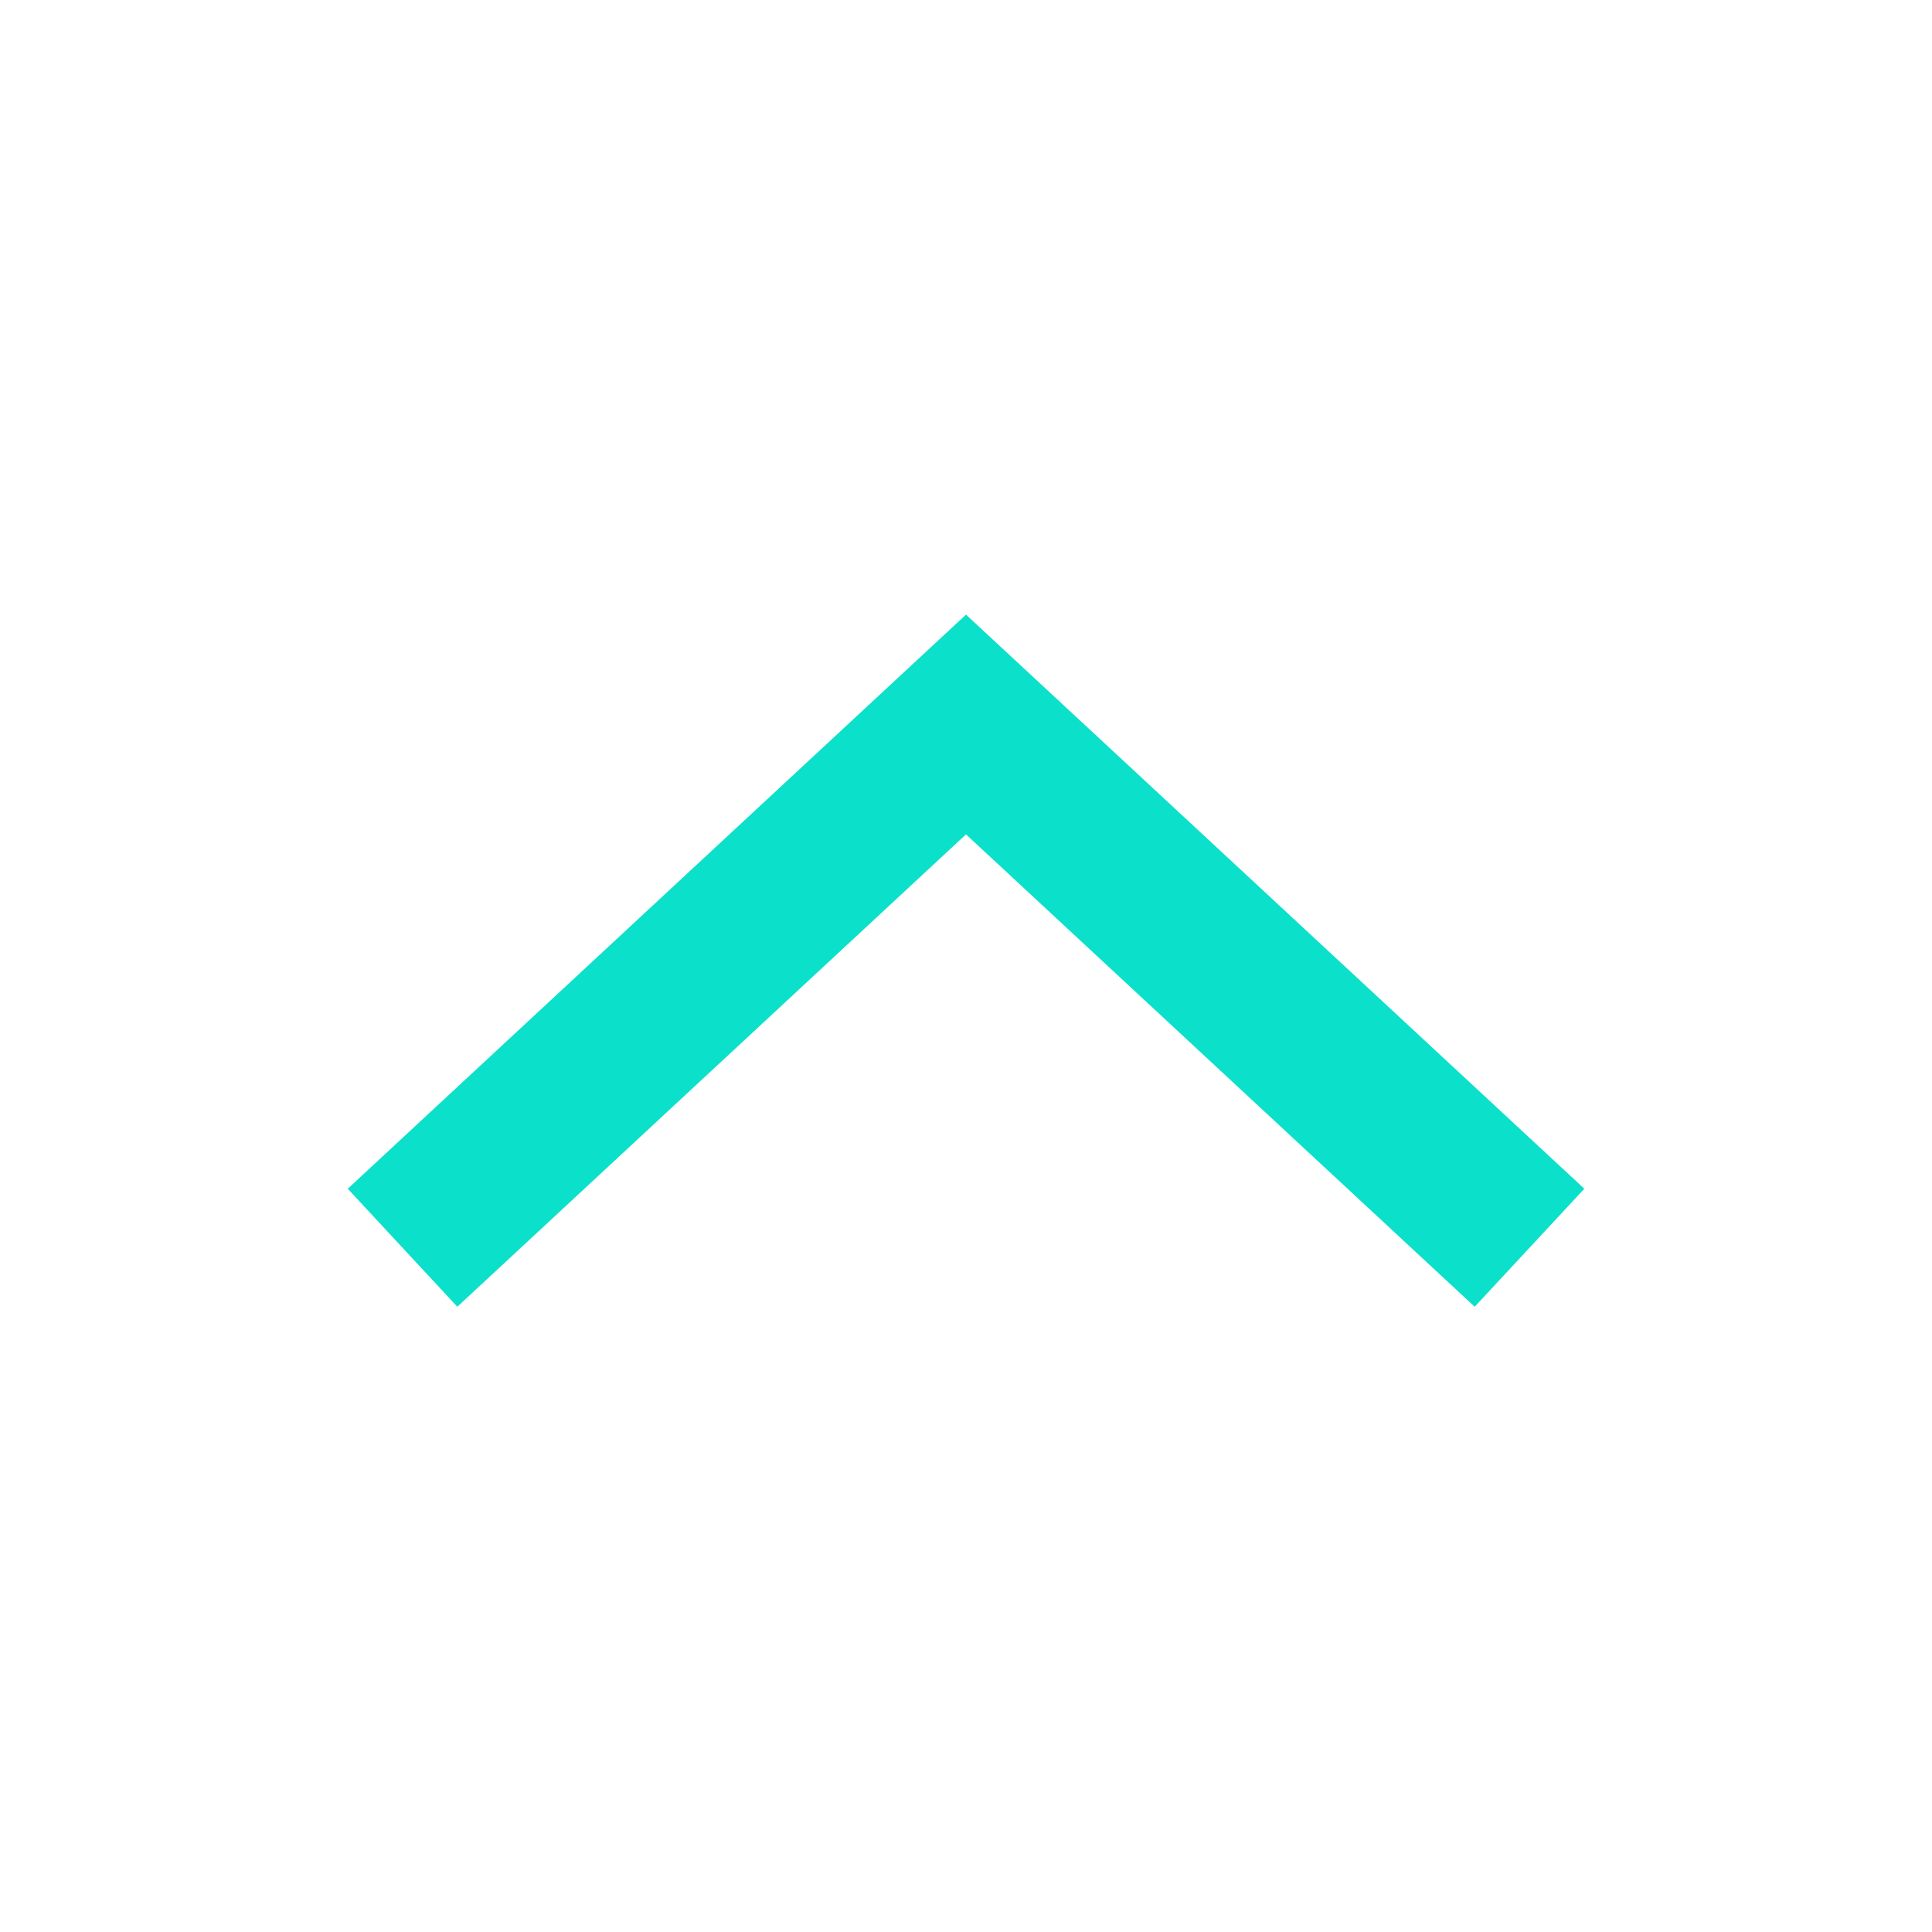
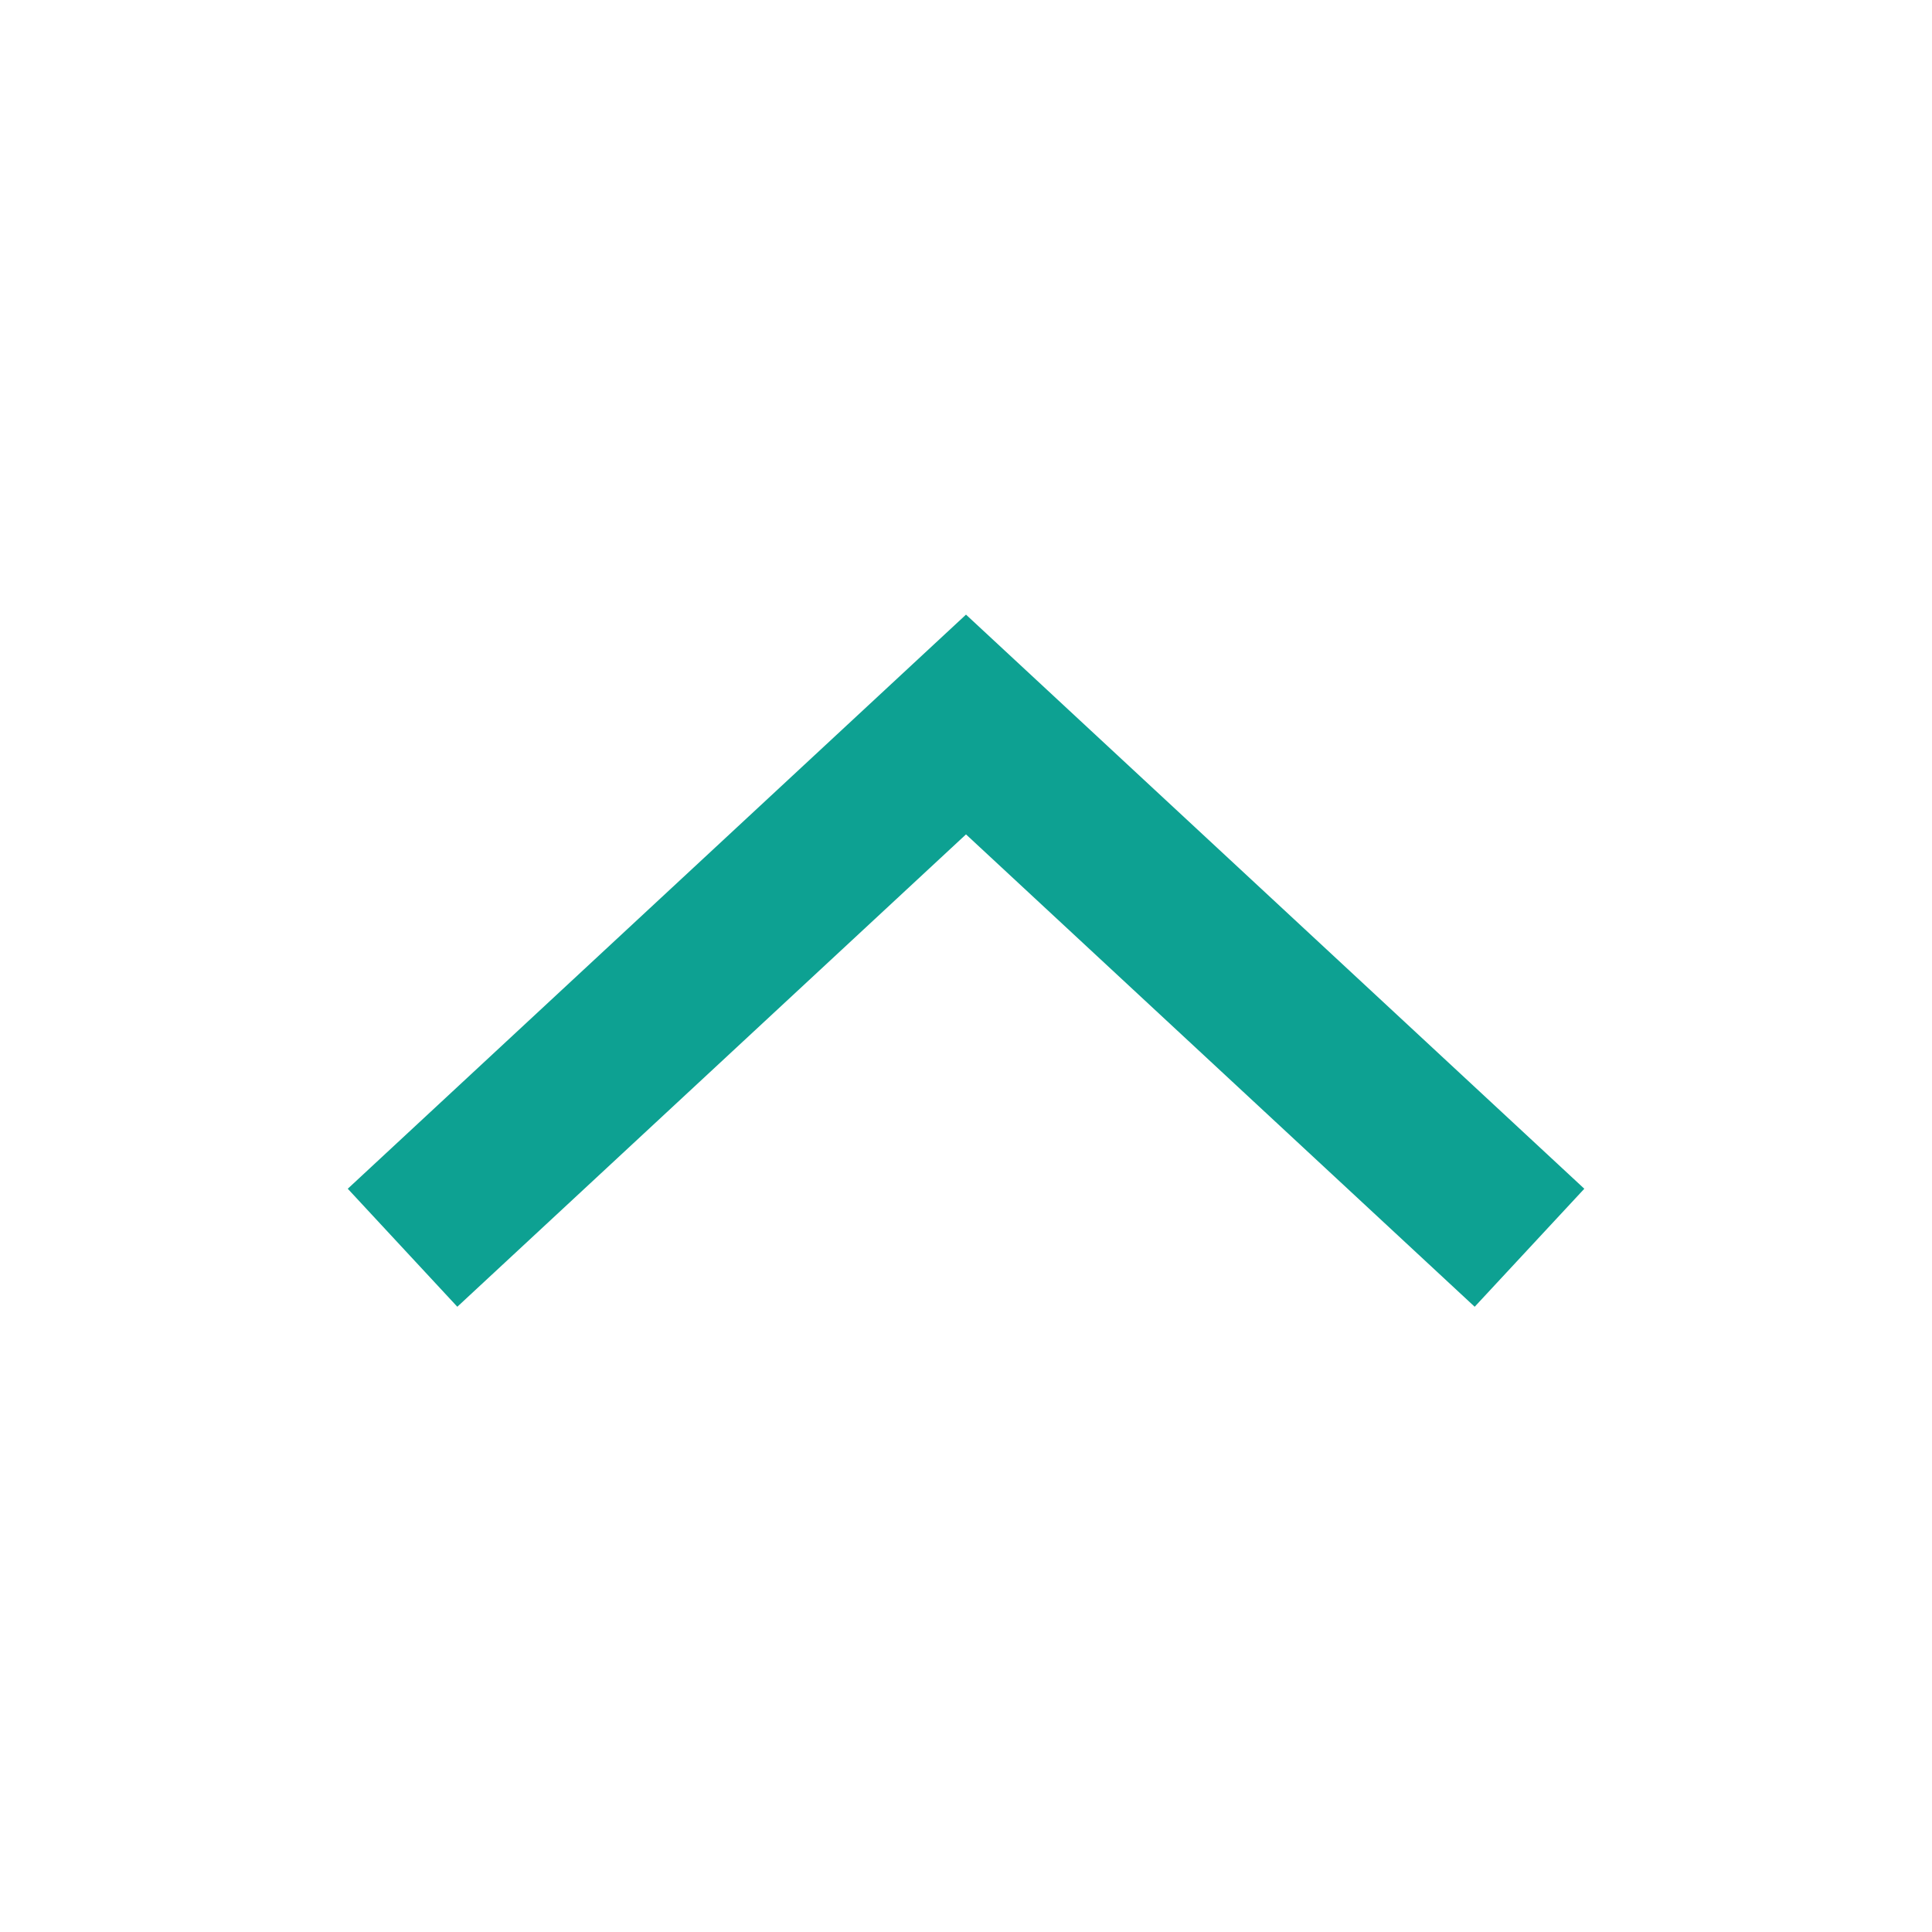
<svg xmlns="http://www.w3.org/2000/svg" width="24" height="24" viewBox="0 0 24 24">
  <defs>
    <style type="text/css">
-             .cls-1{fill:#0be0cb}.cls-2{fill:none}
+             .cls-1{fill:#0da192}.cls-2{fill:none}
        </style>
  </defs>
  <g id="ic_arrow_drop_up" transform="rotate(180 12 12)">
    <g id="Group_8822" data-name="Group 8822">
      <path id="Path_18879" d="M12 16.365L4.319 9.233l1.362-1.466L12 13.635l6.319-5.868 1.361 1.466z" class="cls-1" data-name="Path 18879" />
    </g>
    <path id="Rectangle_4407" d="M0 0h24v24H0z" class="cls-2" data-name="Rectangle 4407" />
  </g>
</svg>
